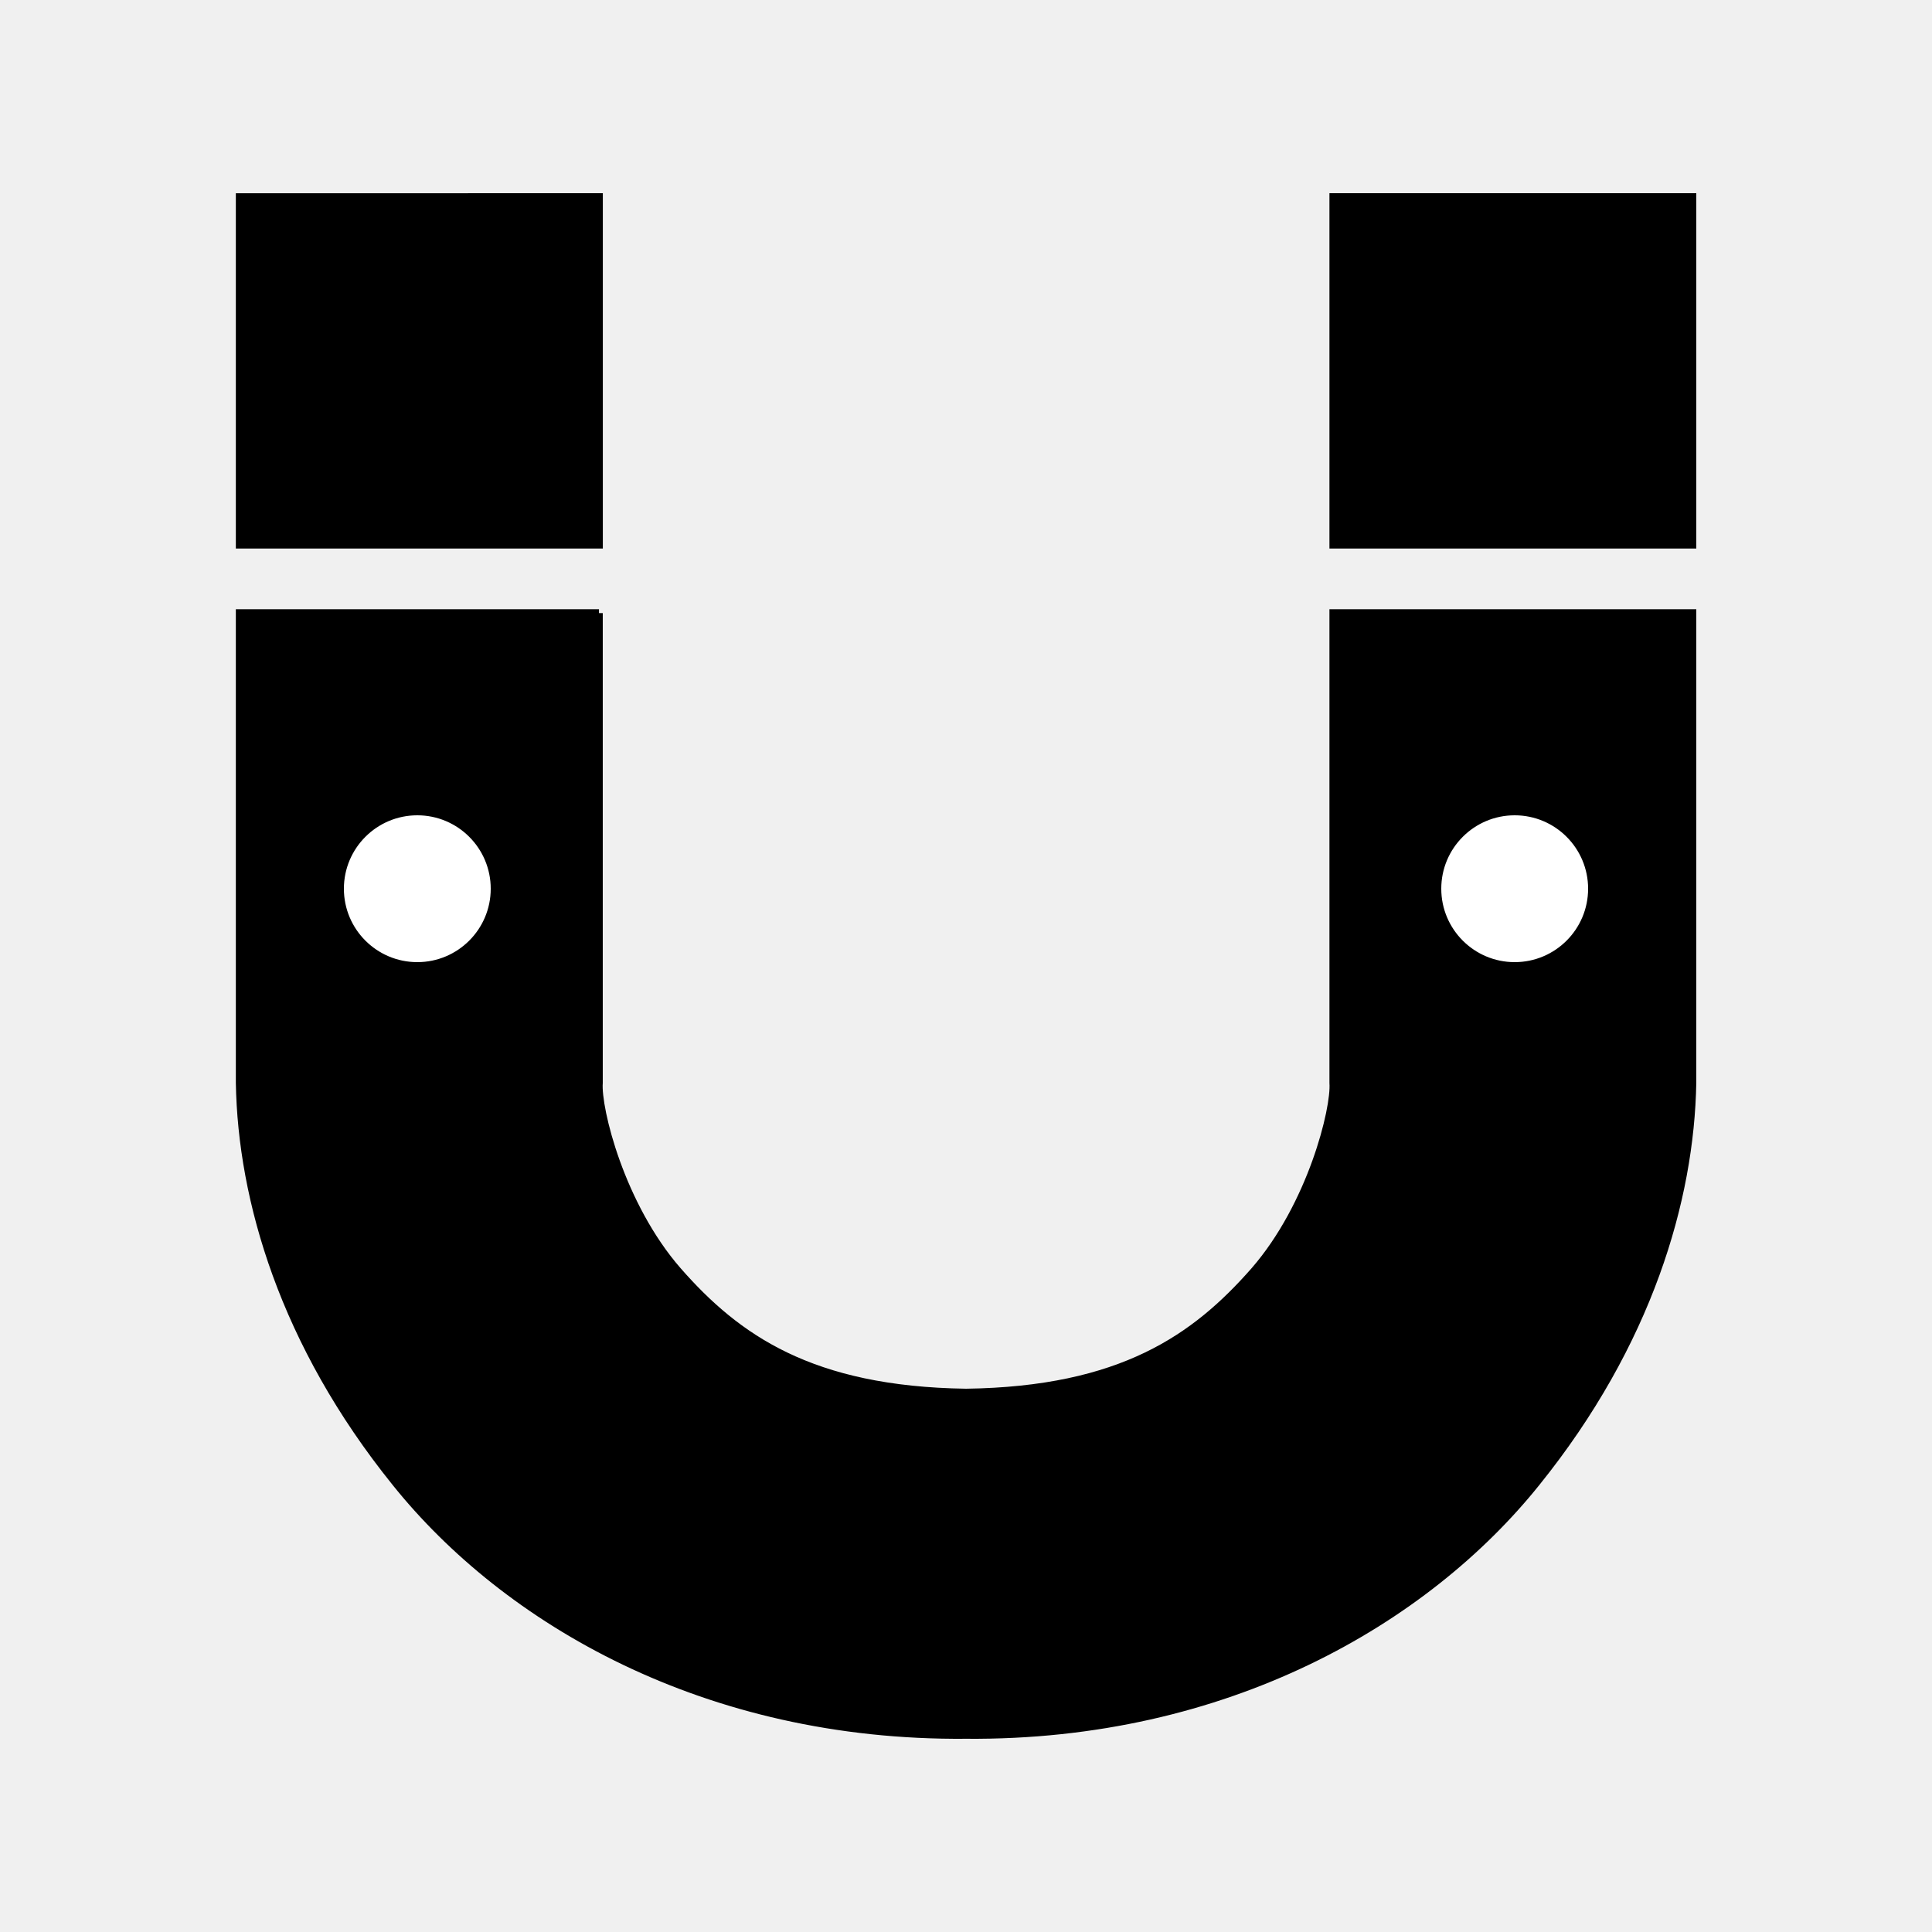
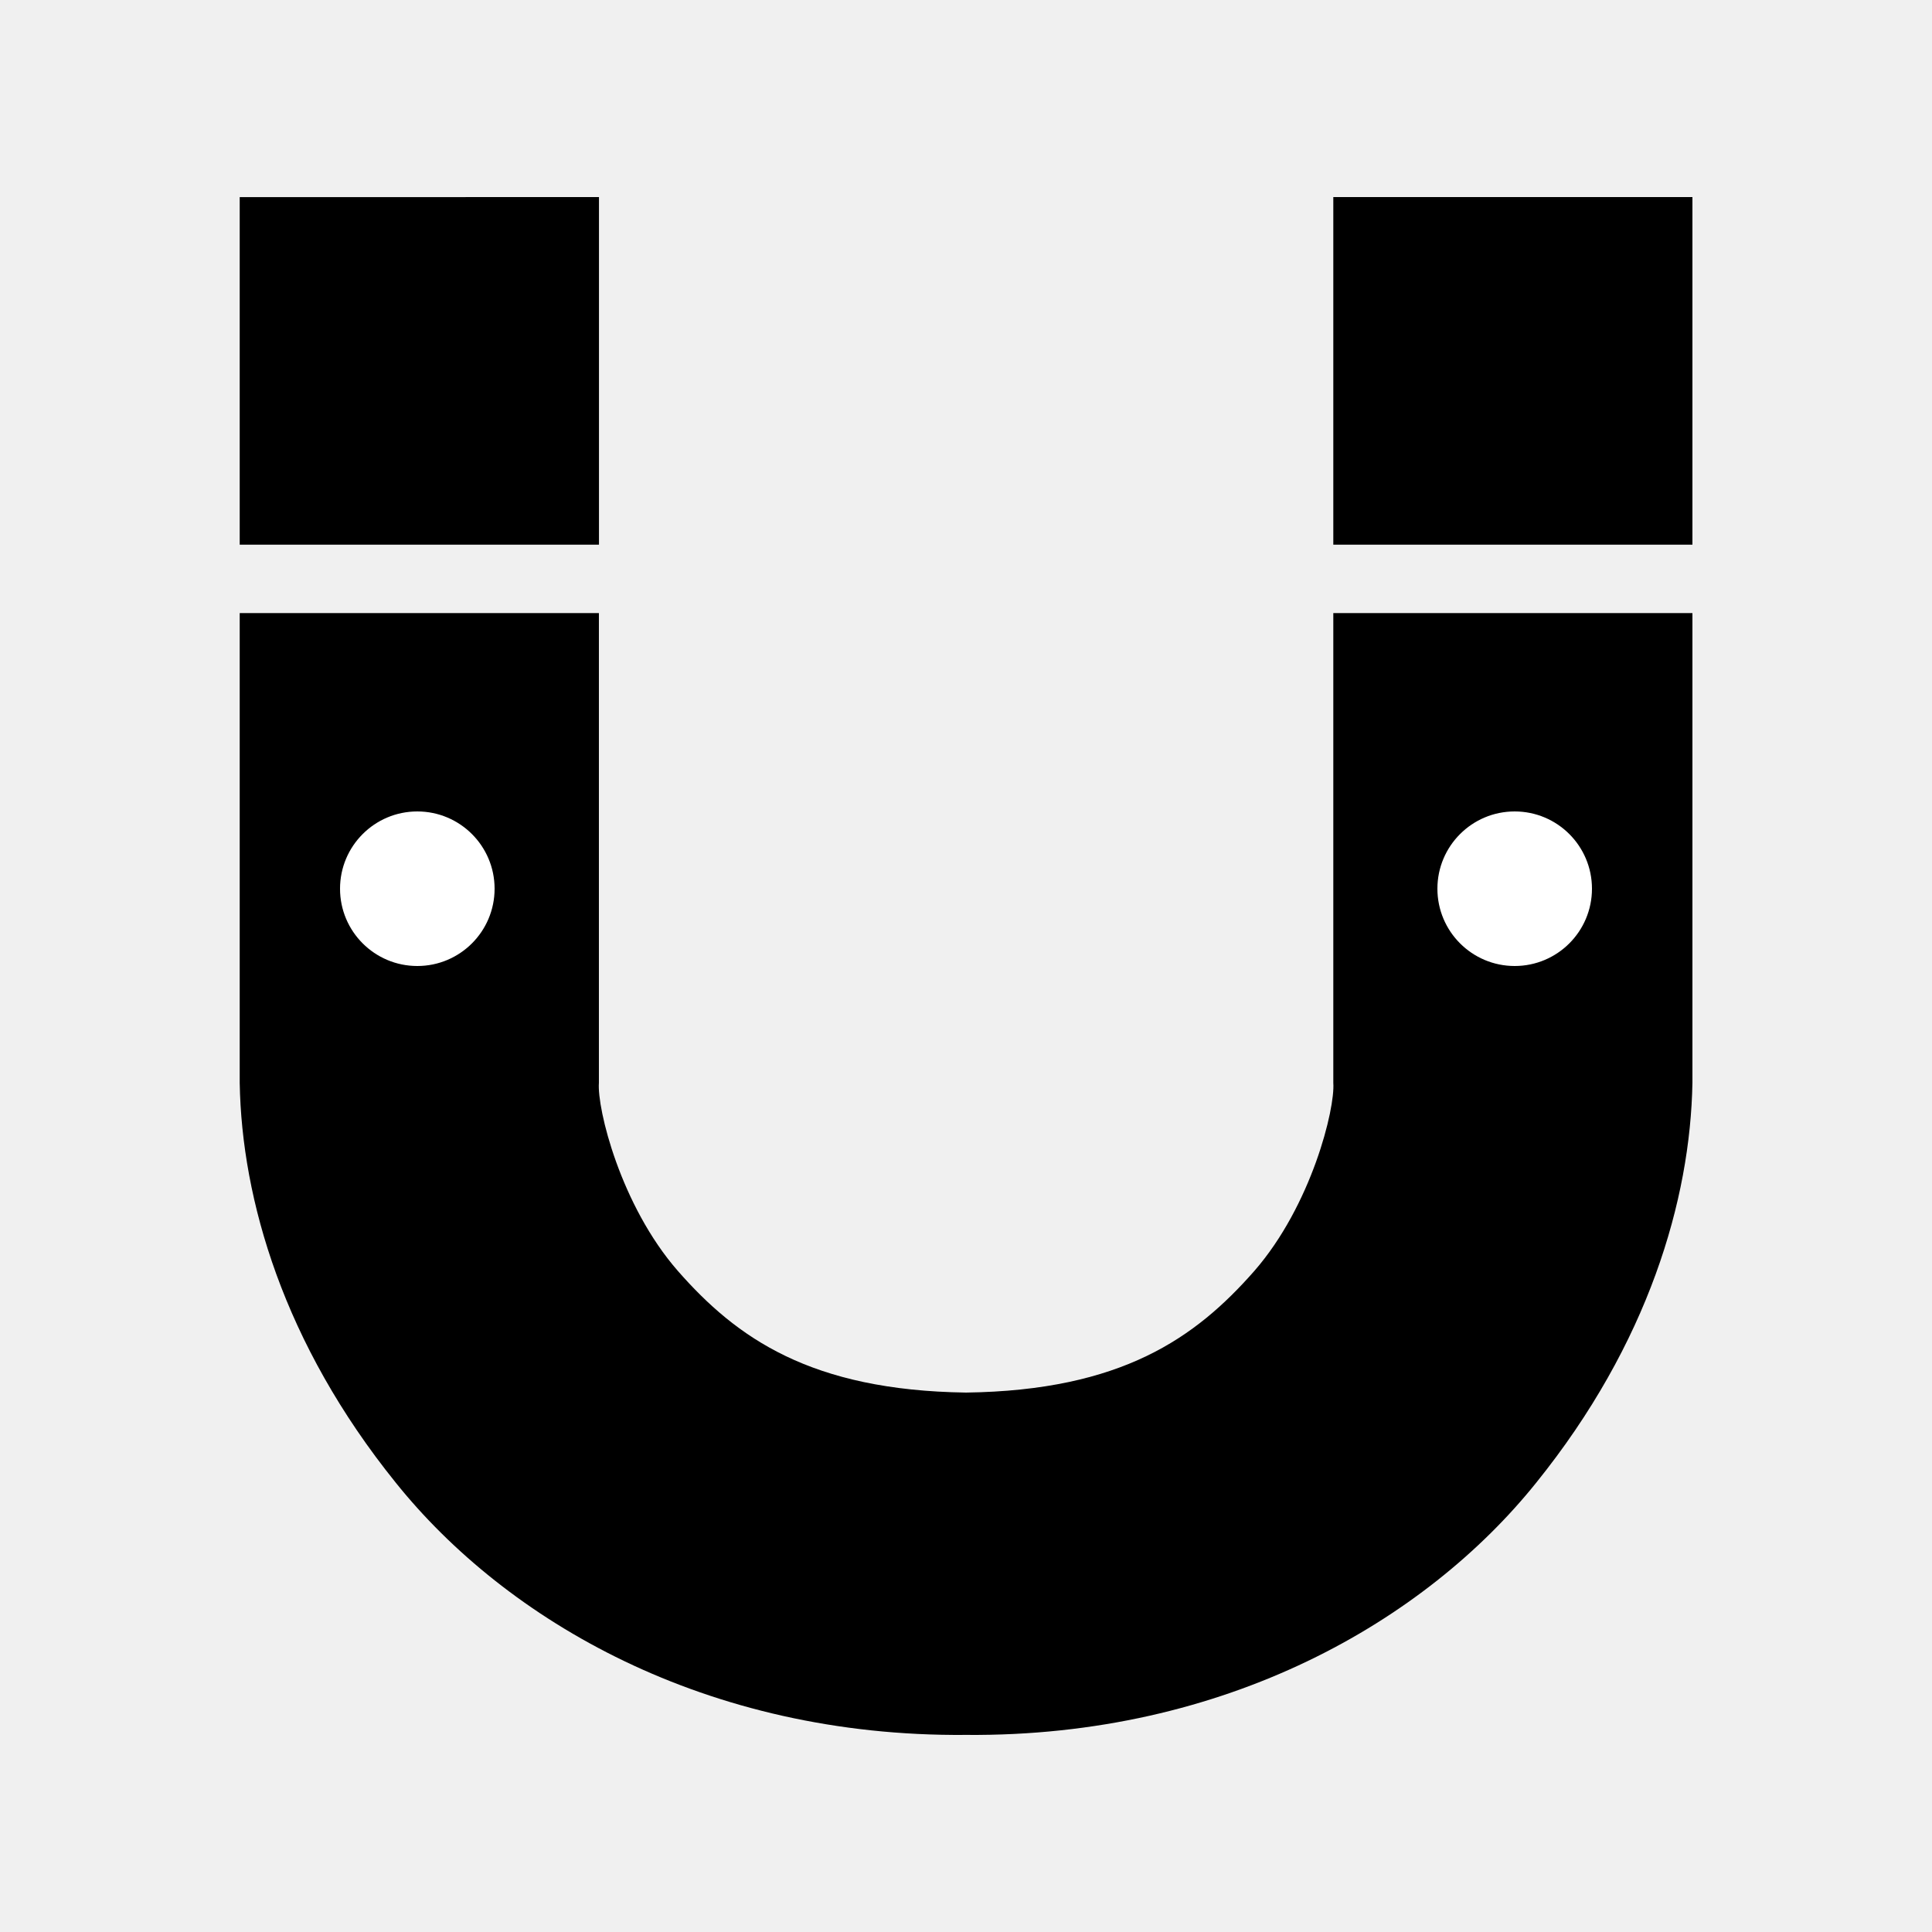
<svg xmlns="http://www.w3.org/2000/svg" id="univ" x="0px" y="0px" viewBox="0 0 250 250" style="enable-background:new 0 0 250 250;" xml:space="preserve" version="1.1">
  <style type="text/css">
    #path_icon_u {
        fill: #000;
-         stroke: #000;
    }

    #ellipse_left, #ellipse_right {
        fill: #FFFFFF;
-         stroke: #000;
    }
</style>
  <g>
    <path id="path_icon_u" transform="rotate(180 125 125)" d="m172.493,170.667l46.489,0l0,-60.801c-0.26,-15.105 -5.669,-33.708 -20.187,-51.717c-14.304,-17.832 -40.104,-32.937 -73.785,-32.645c-33.709,-0.283 -59.51,14.822 -73.804,32.645c-14.517,18.009 -19.936,36.621 -20.205,51.726l0,60.792l46.47,0l0,-60.792c-0.251,-3.338 2.816,-15.84 10.214,-24.331c7.612,-8.668 17.175,-15.468 37.306,-15.743c20.122,0.283 29.694,7.074 37.297,15.743c7.417,8.491 10.465,21.002 10.214,24.331l0,60.792l-0.009,0l0,0l-0,0zm46.489,53.824c0,0 0,-20.843 0,-44.97l-46.489,0c0,24.145 0,44.979 0,44.979l46.507,-0.009l-0.019,0zm-187.981,0.009l46.47,0c0,0 0,-20.843 0,-44.979l-46.47,0c0,24.145 0,44.979 0,44.979z" />
    <ellipse id="ellipse_left" cx="54" cy="115" rx="10" ry="10" />
    <ellipse id="ellipse_right" cx="196" cy="115" rx="10" ry="10" />
  </g>
</svg>
